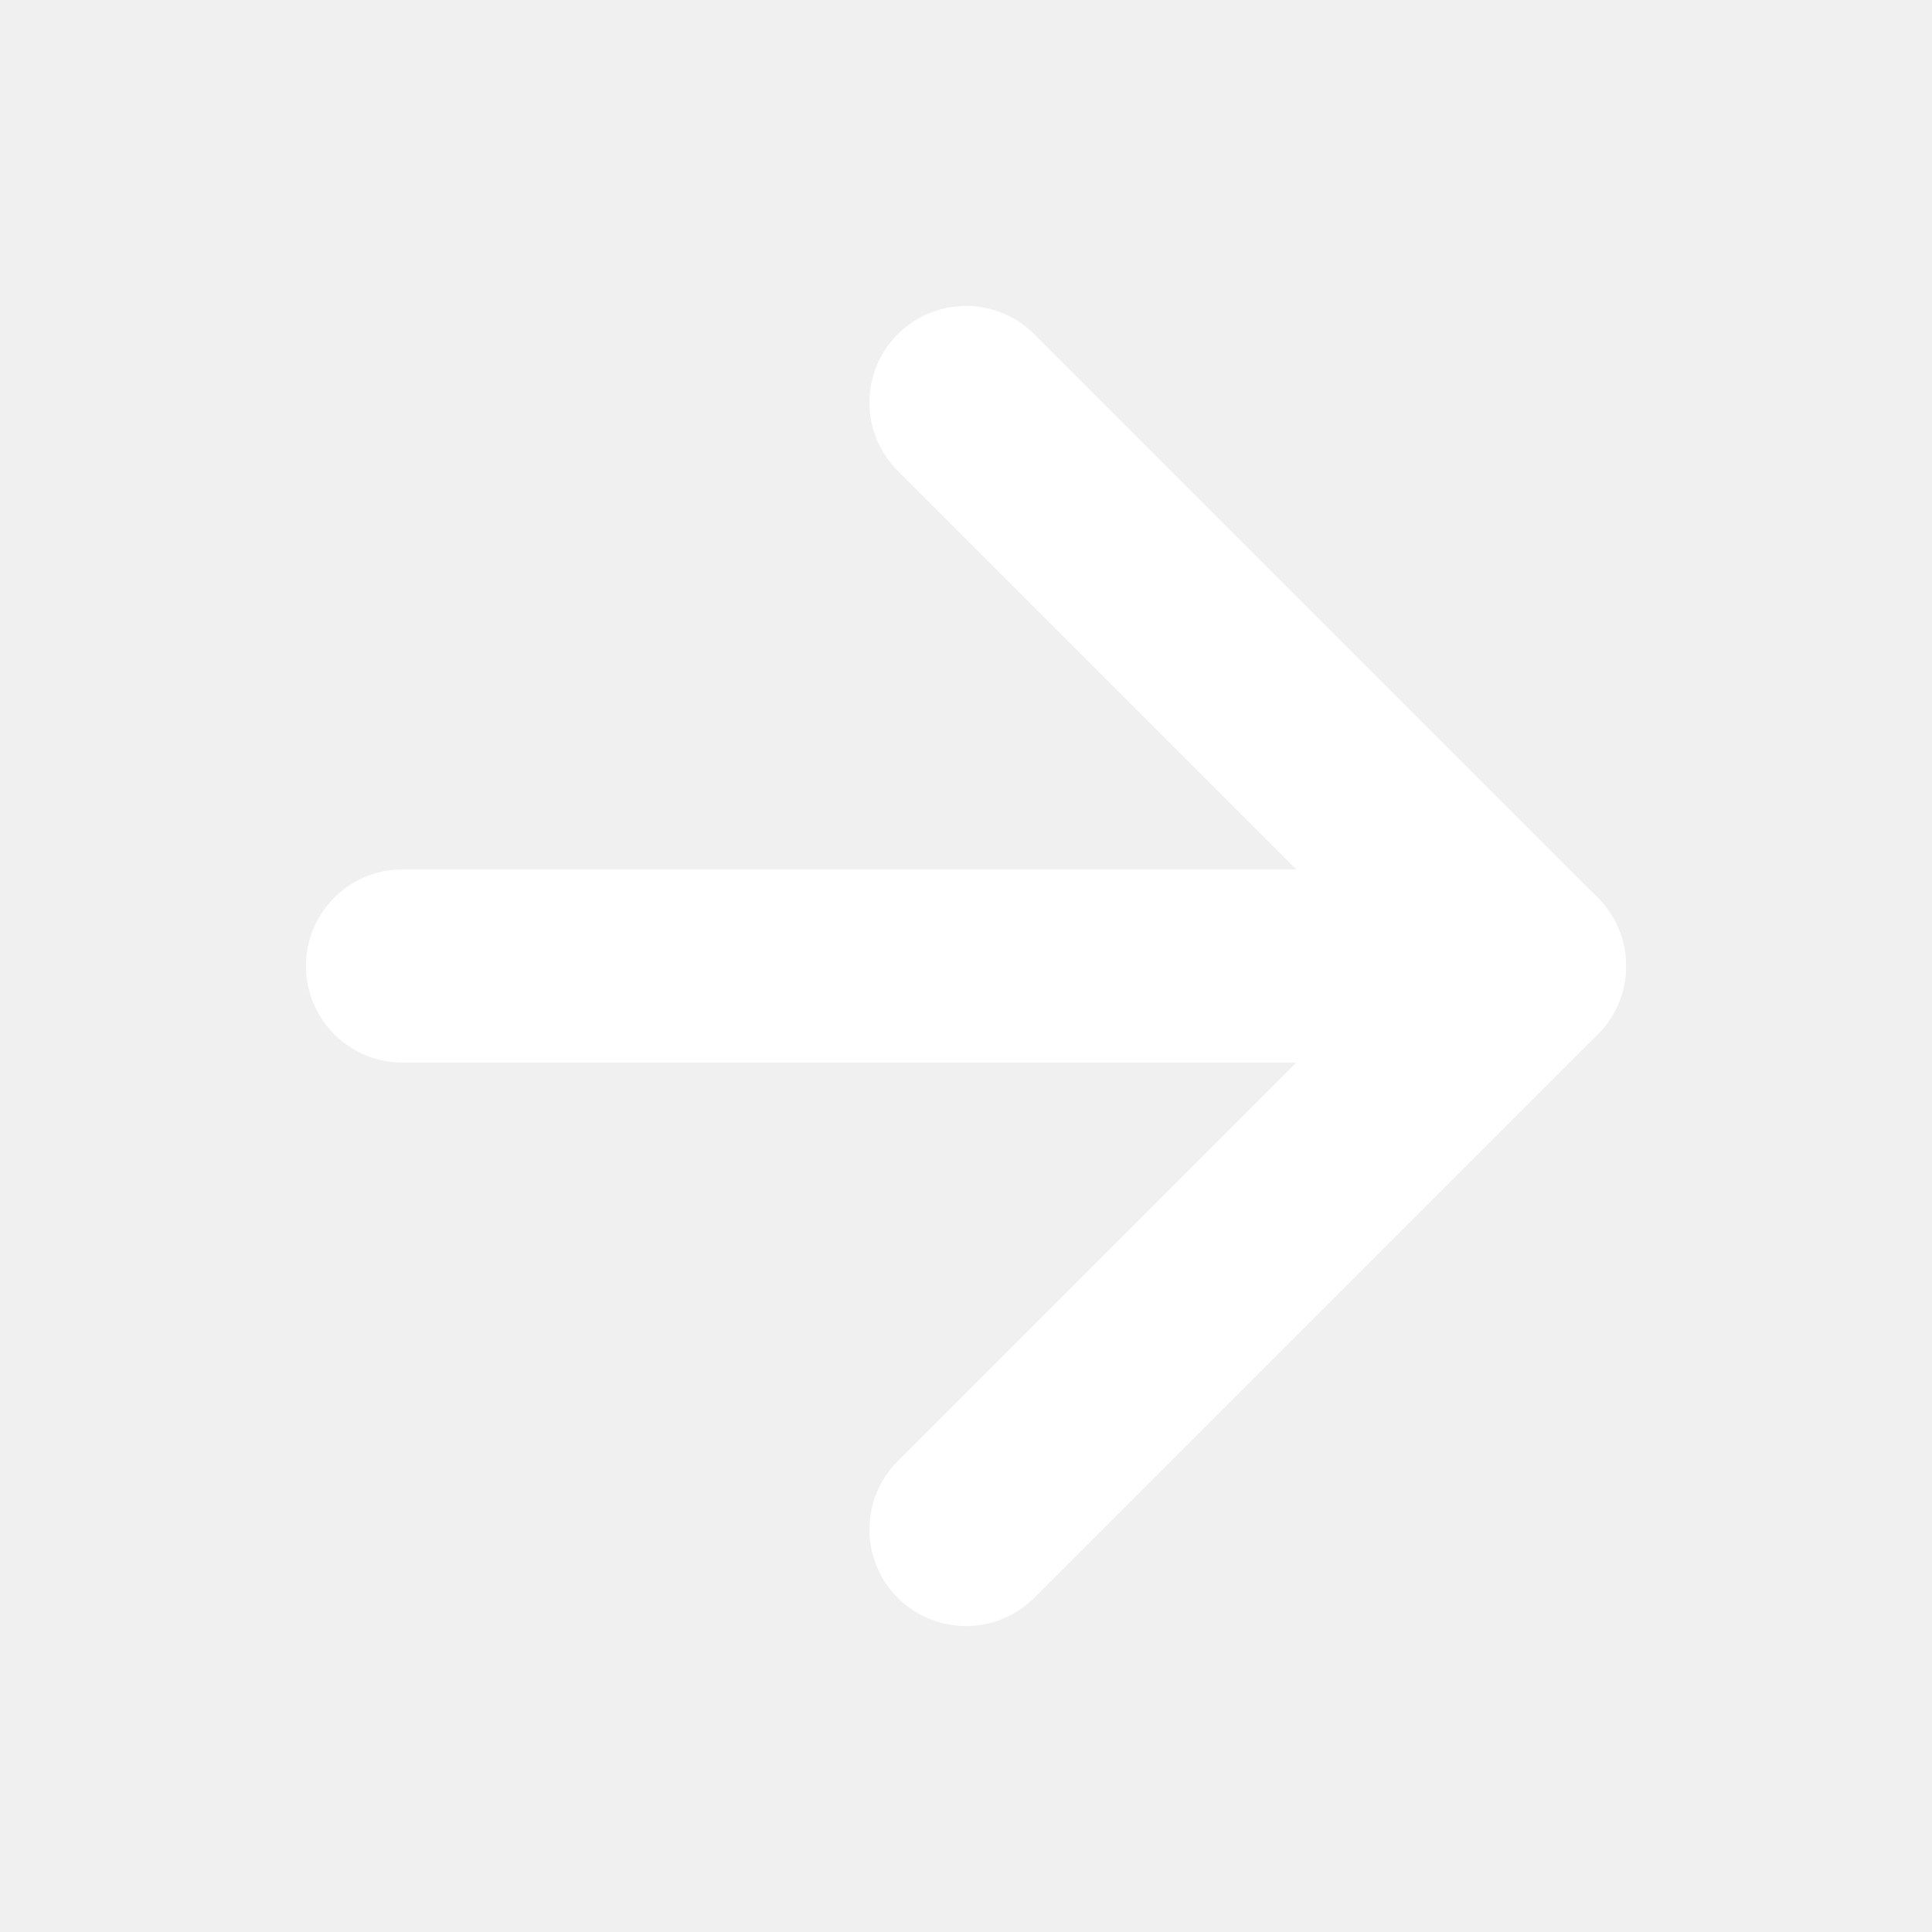
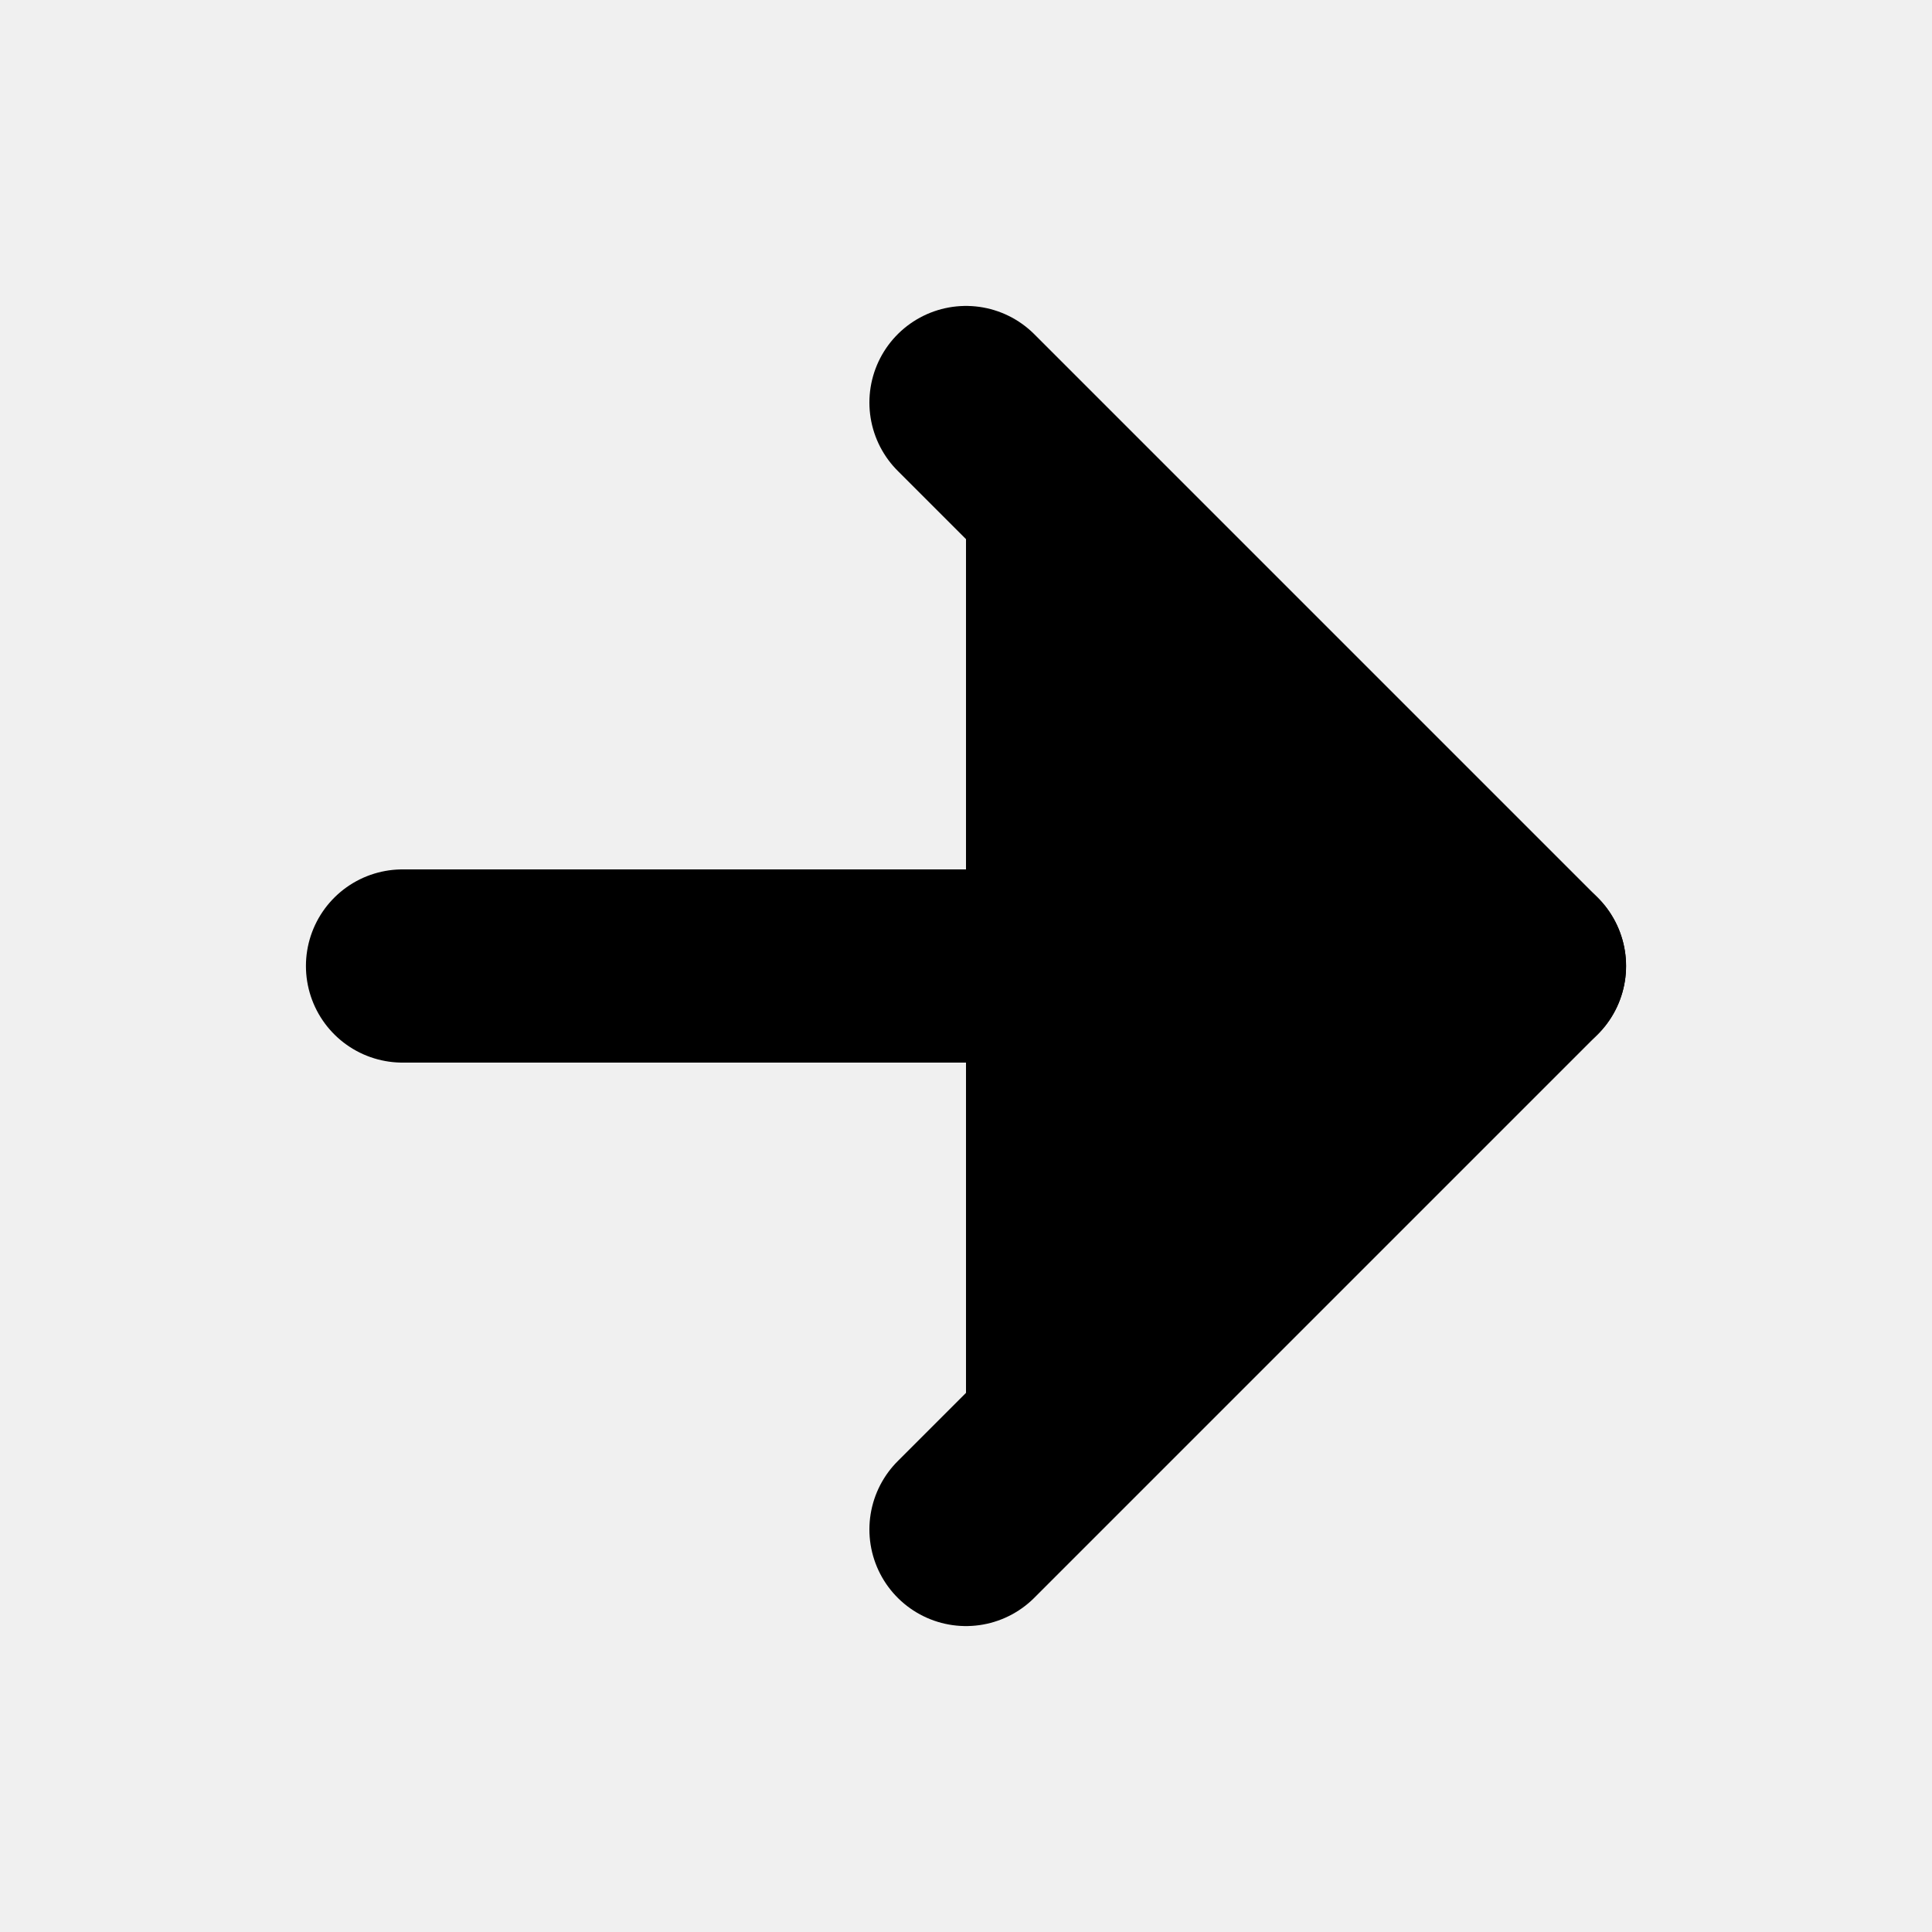
- <svg xmlns="http://www.w3.org/2000/svg" width="20" height="20" viewBox="0 0 20 20" fill="none">
-   <path d="M4.167 10H15.833" stroke="white" stroke-width="2" stroke-linecap="round" stroke-linejoin="round" />
-   <path d="M10 4.167L15.833 10L10 15.833" stroke="white" stroke-width="2" stroke-linecap="round" stroke-linejoin="round" />
+ <svg xmlns="http://www.w3.org/2000/svg" width="20" height="20" viewBox="0 0 20 20" fill="#000000">
+   <path d="M4.167 10H15.833" stroke="#000000" stroke-width="2" stroke-linecap="round" stroke-linejoin="round" />
+   <path d="M10 4.167L15.833 10L10 15.833" stroke="#000000" stroke-width="2" stroke-linecap="round" stroke-linejoin="round" />
</svg>
